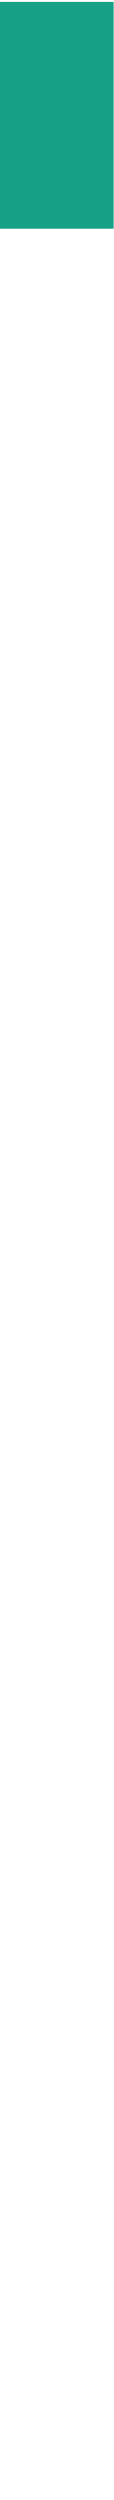
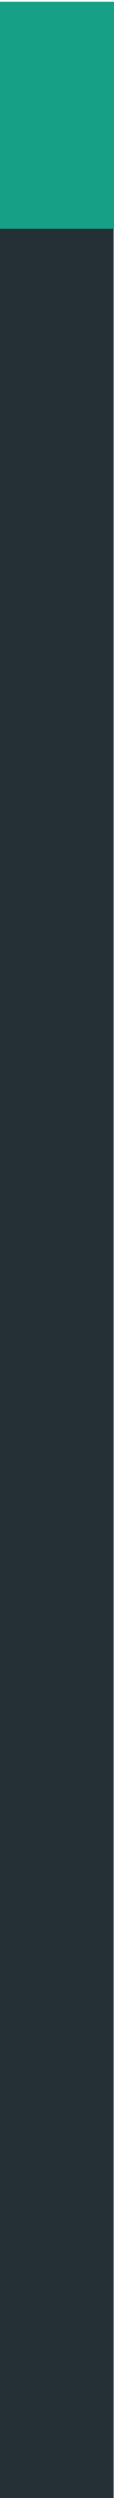
<svg xmlns="http://www.w3.org/2000/svg" width="1" height="22" viewBox="0 0 0.265 5.821" version="1.1" id="svg871">
  <defs id="defs865" />
  <g id="layer1" transform="translate(0,-291.1791)">
-     <rect style="fill:#000000;fill-opacity:0;stroke:none;stroke-width:0.265;stroke-linecap:round;stroke-linejoin:miter;stroke-miterlimit:4;stroke-dasharray:none;stroke-opacity:0.392" id="rect1418" width="0.265" height="5.821" x="0" y="291.179" />
-     <rect style="fill:#16a085;fill-opacity:1;stroke:none;stroke-width:0.374;stroke-linecap:round;stroke-linejoin:miter;stroke-miterlimit:4;stroke-dasharray:none;stroke-opacity:0.392" id="rect1420" width="0.265" height="0.529" x="0" y="291.179" />
+     <rect style="fill:#243035;fill-opacity:1;stroke:none;stroke-width:0.265;stroke-linecap:round;stroke-linejoin:miter;stroke-miterlimit:4;stroke-dasharray:none;stroke-opacity:0.392" id="rect1418" width="0.265" height="5.821" x="-5.5511151e-17" y="291.179" />
+     <rect style="fill:#16a085;fill-opacity:1;stroke:none;stroke-width:0.374;stroke-linecap:round;stroke-linejoin:miter;stroke-miterlimit:4;stroke-dasharray:none;stroke-opacity:0.392" id="rect1420" width="0.265" height="0.529" x="-5.5511151e-17" y="291.179" />
  </g>
</svg>
